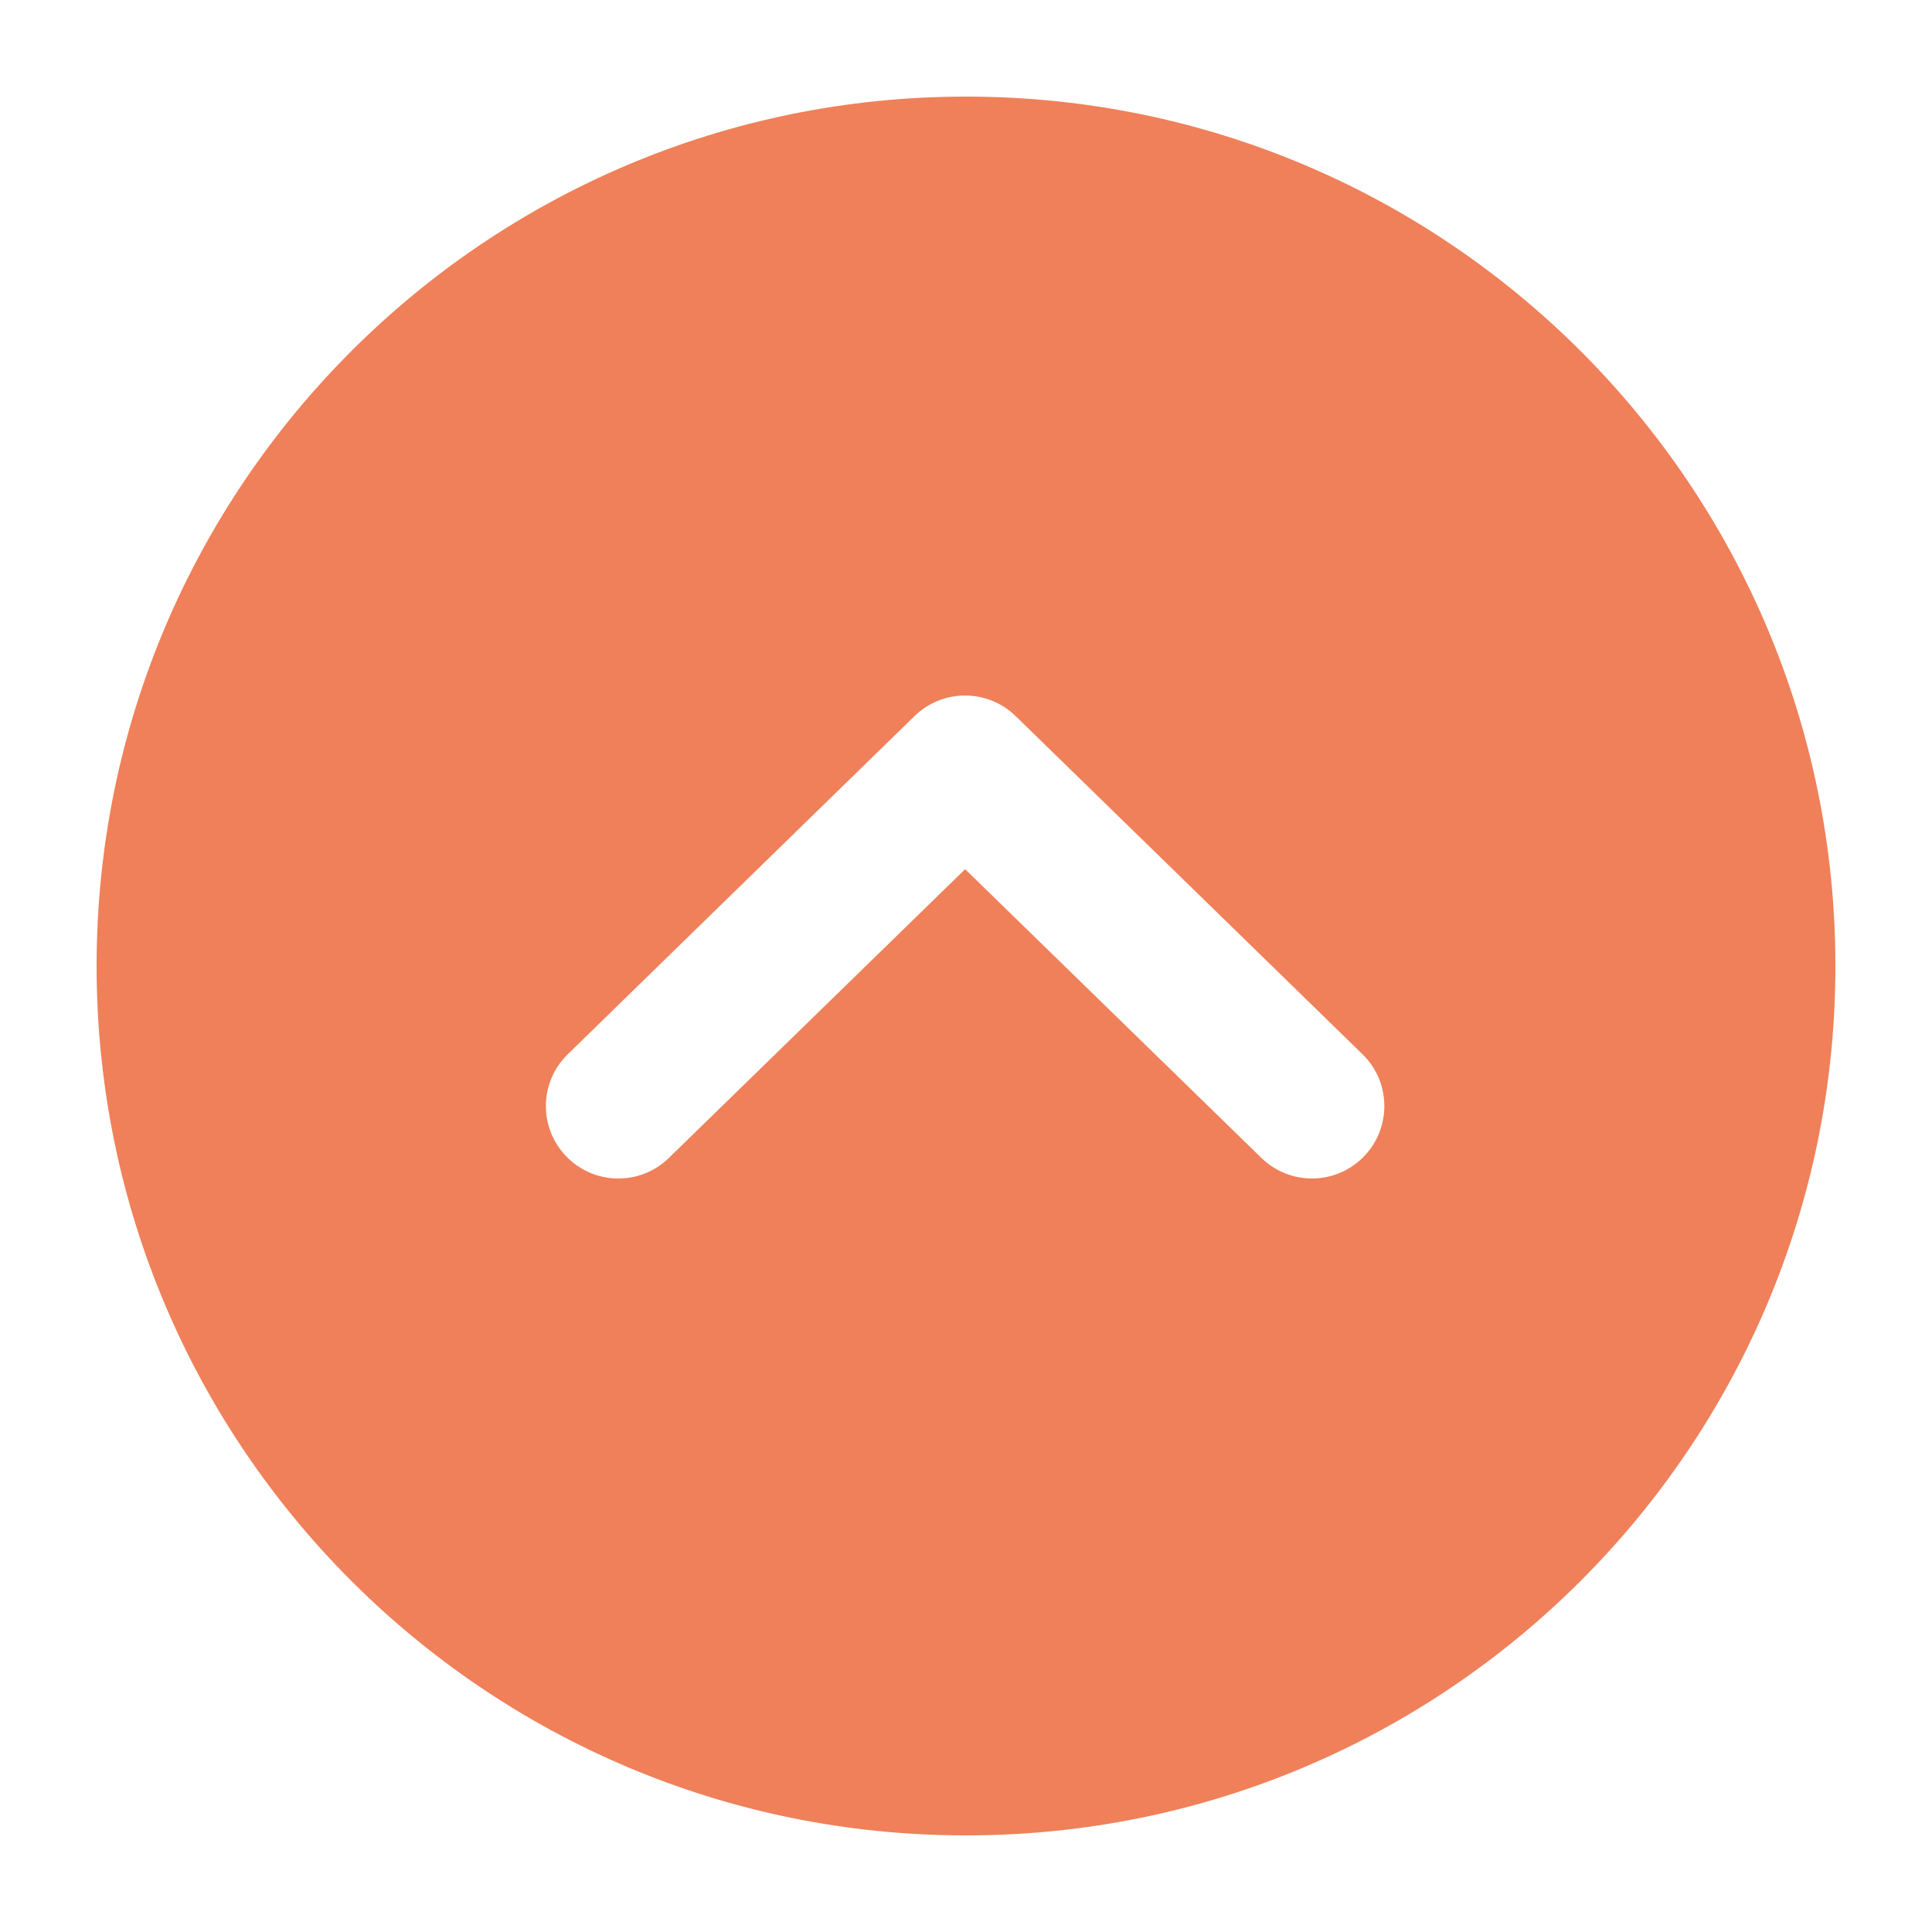
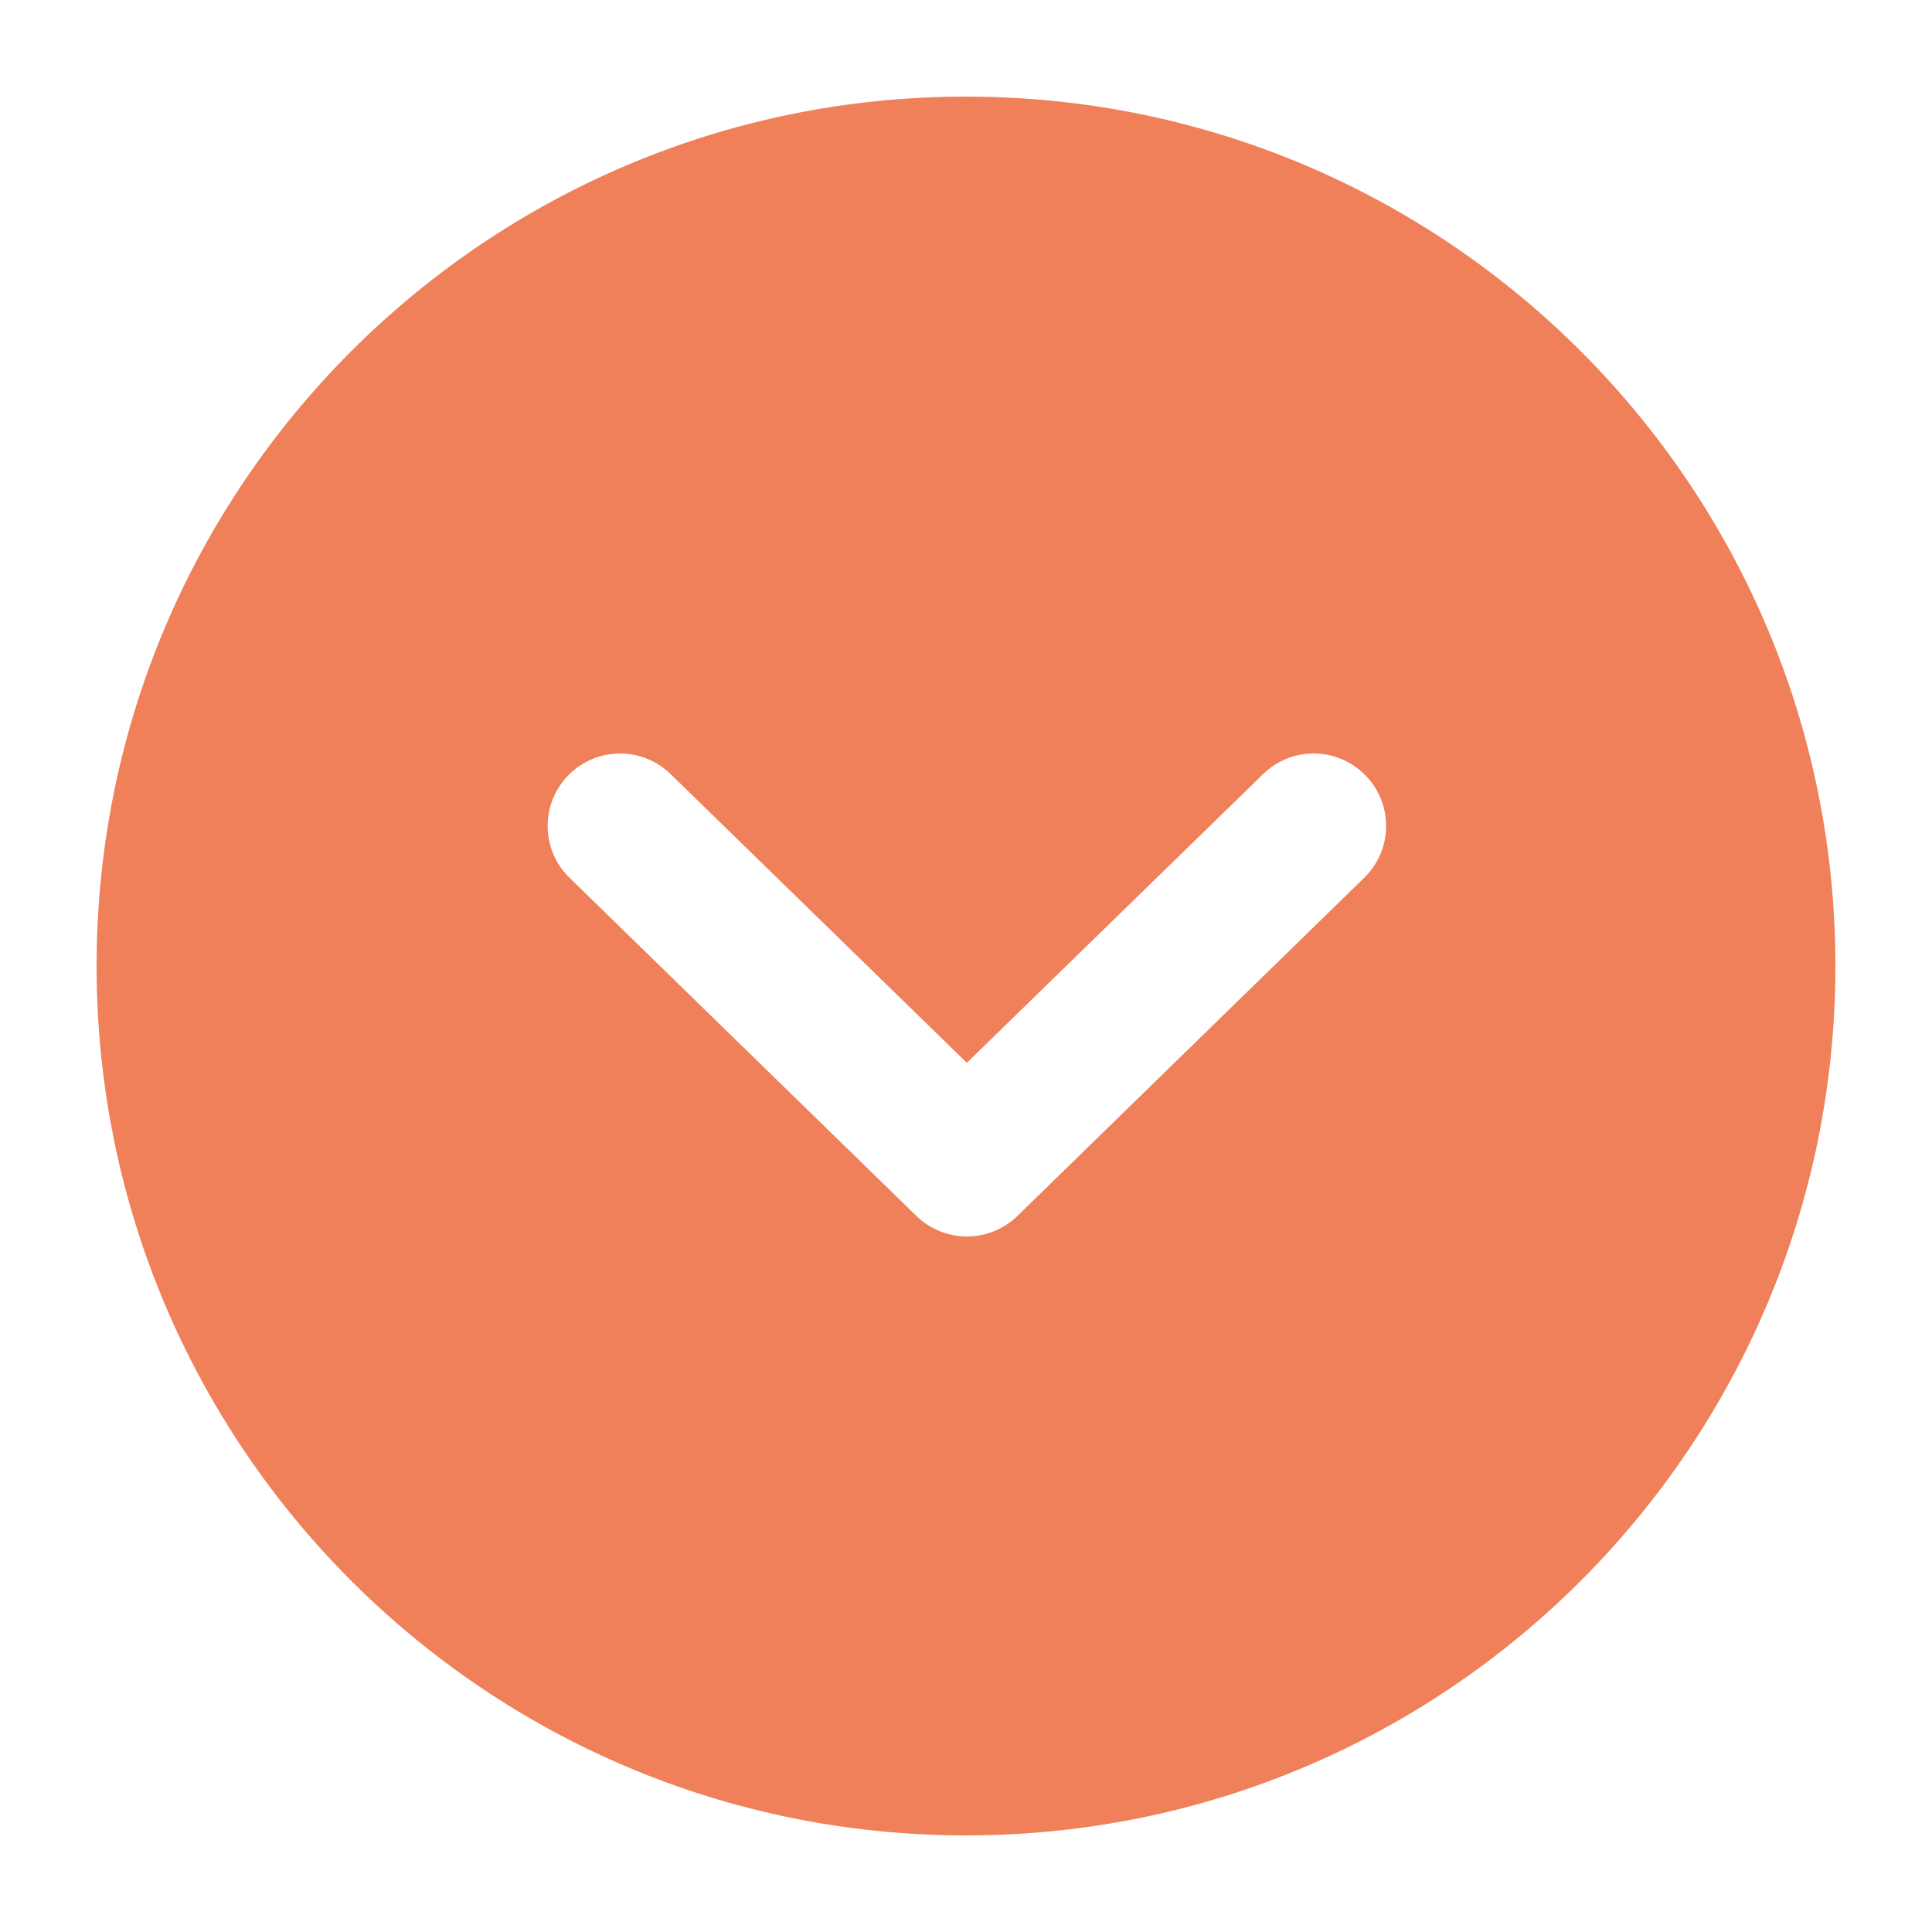
- <svg xmlns="http://www.w3.org/2000/svg" width="18" height="18" viewBox="0 0 18 18">
-   <g fill="none" fill-rule="evenodd">
-     <g fill="#EF8059" fill-rule="nonzero">
-       <g>
-         <g>
-           <g>
-             <path d="M9 17.1C4.526 17.1.9 13.474.9 9S4.526.9 9 .9s8.1 3.626 8.1 8.1-3.626 8.1-8.1 8.1zm2.752-6.312c.267.26.694.255.954-.012s.255-.694-.012-.954l-3.231-3.15c-.263-.256-.68-.256-.943 0L5.29 9.822c-.267.26-.273.687-.012.954.26.267.687.273.954.012l2.76-2.69 2.76 2.69z" transform="translate(-267 -121) translate(0 109) translate(267 12)" />
-           </g>
-         </g>
-       </g>
-     </g>
+ <svg xmlns="http://www.w3.org/2000/svg" width="18" height="18">
+   <g>
+     <rect fill="none" id="canvas_background" height="402" width="582" y="-1" x="-1" />
+   </g>
+   <g>
+     <path fill="#ef8059" transform="rotate(180 9,9) " id="svg_6" d="m9,17.1c-4.474,0 -8.1,-3.626 -8.1,-8.1s3.626,-8.1 8.1,-8.1s8.1,3.626 8.1,8.1s-3.626,8.1 -8.1,8.1zm2.752,-6.312c0.267,0.26 0.694,0.255 0.954,-0.012s0.255,-0.694 -0.012,-0.954l-3.231,-3.15c-0.263,-0.256 -0.68,-0.256 -0.943,0l-3.23,3.15c-0.267,0.26 -0.273,0.687 -0.012,0.954c0.26,0.267 0.687,0.273 0.954,0.012l2.76,-2.69l2.76,2.69z" />
  </g>
</svg>
